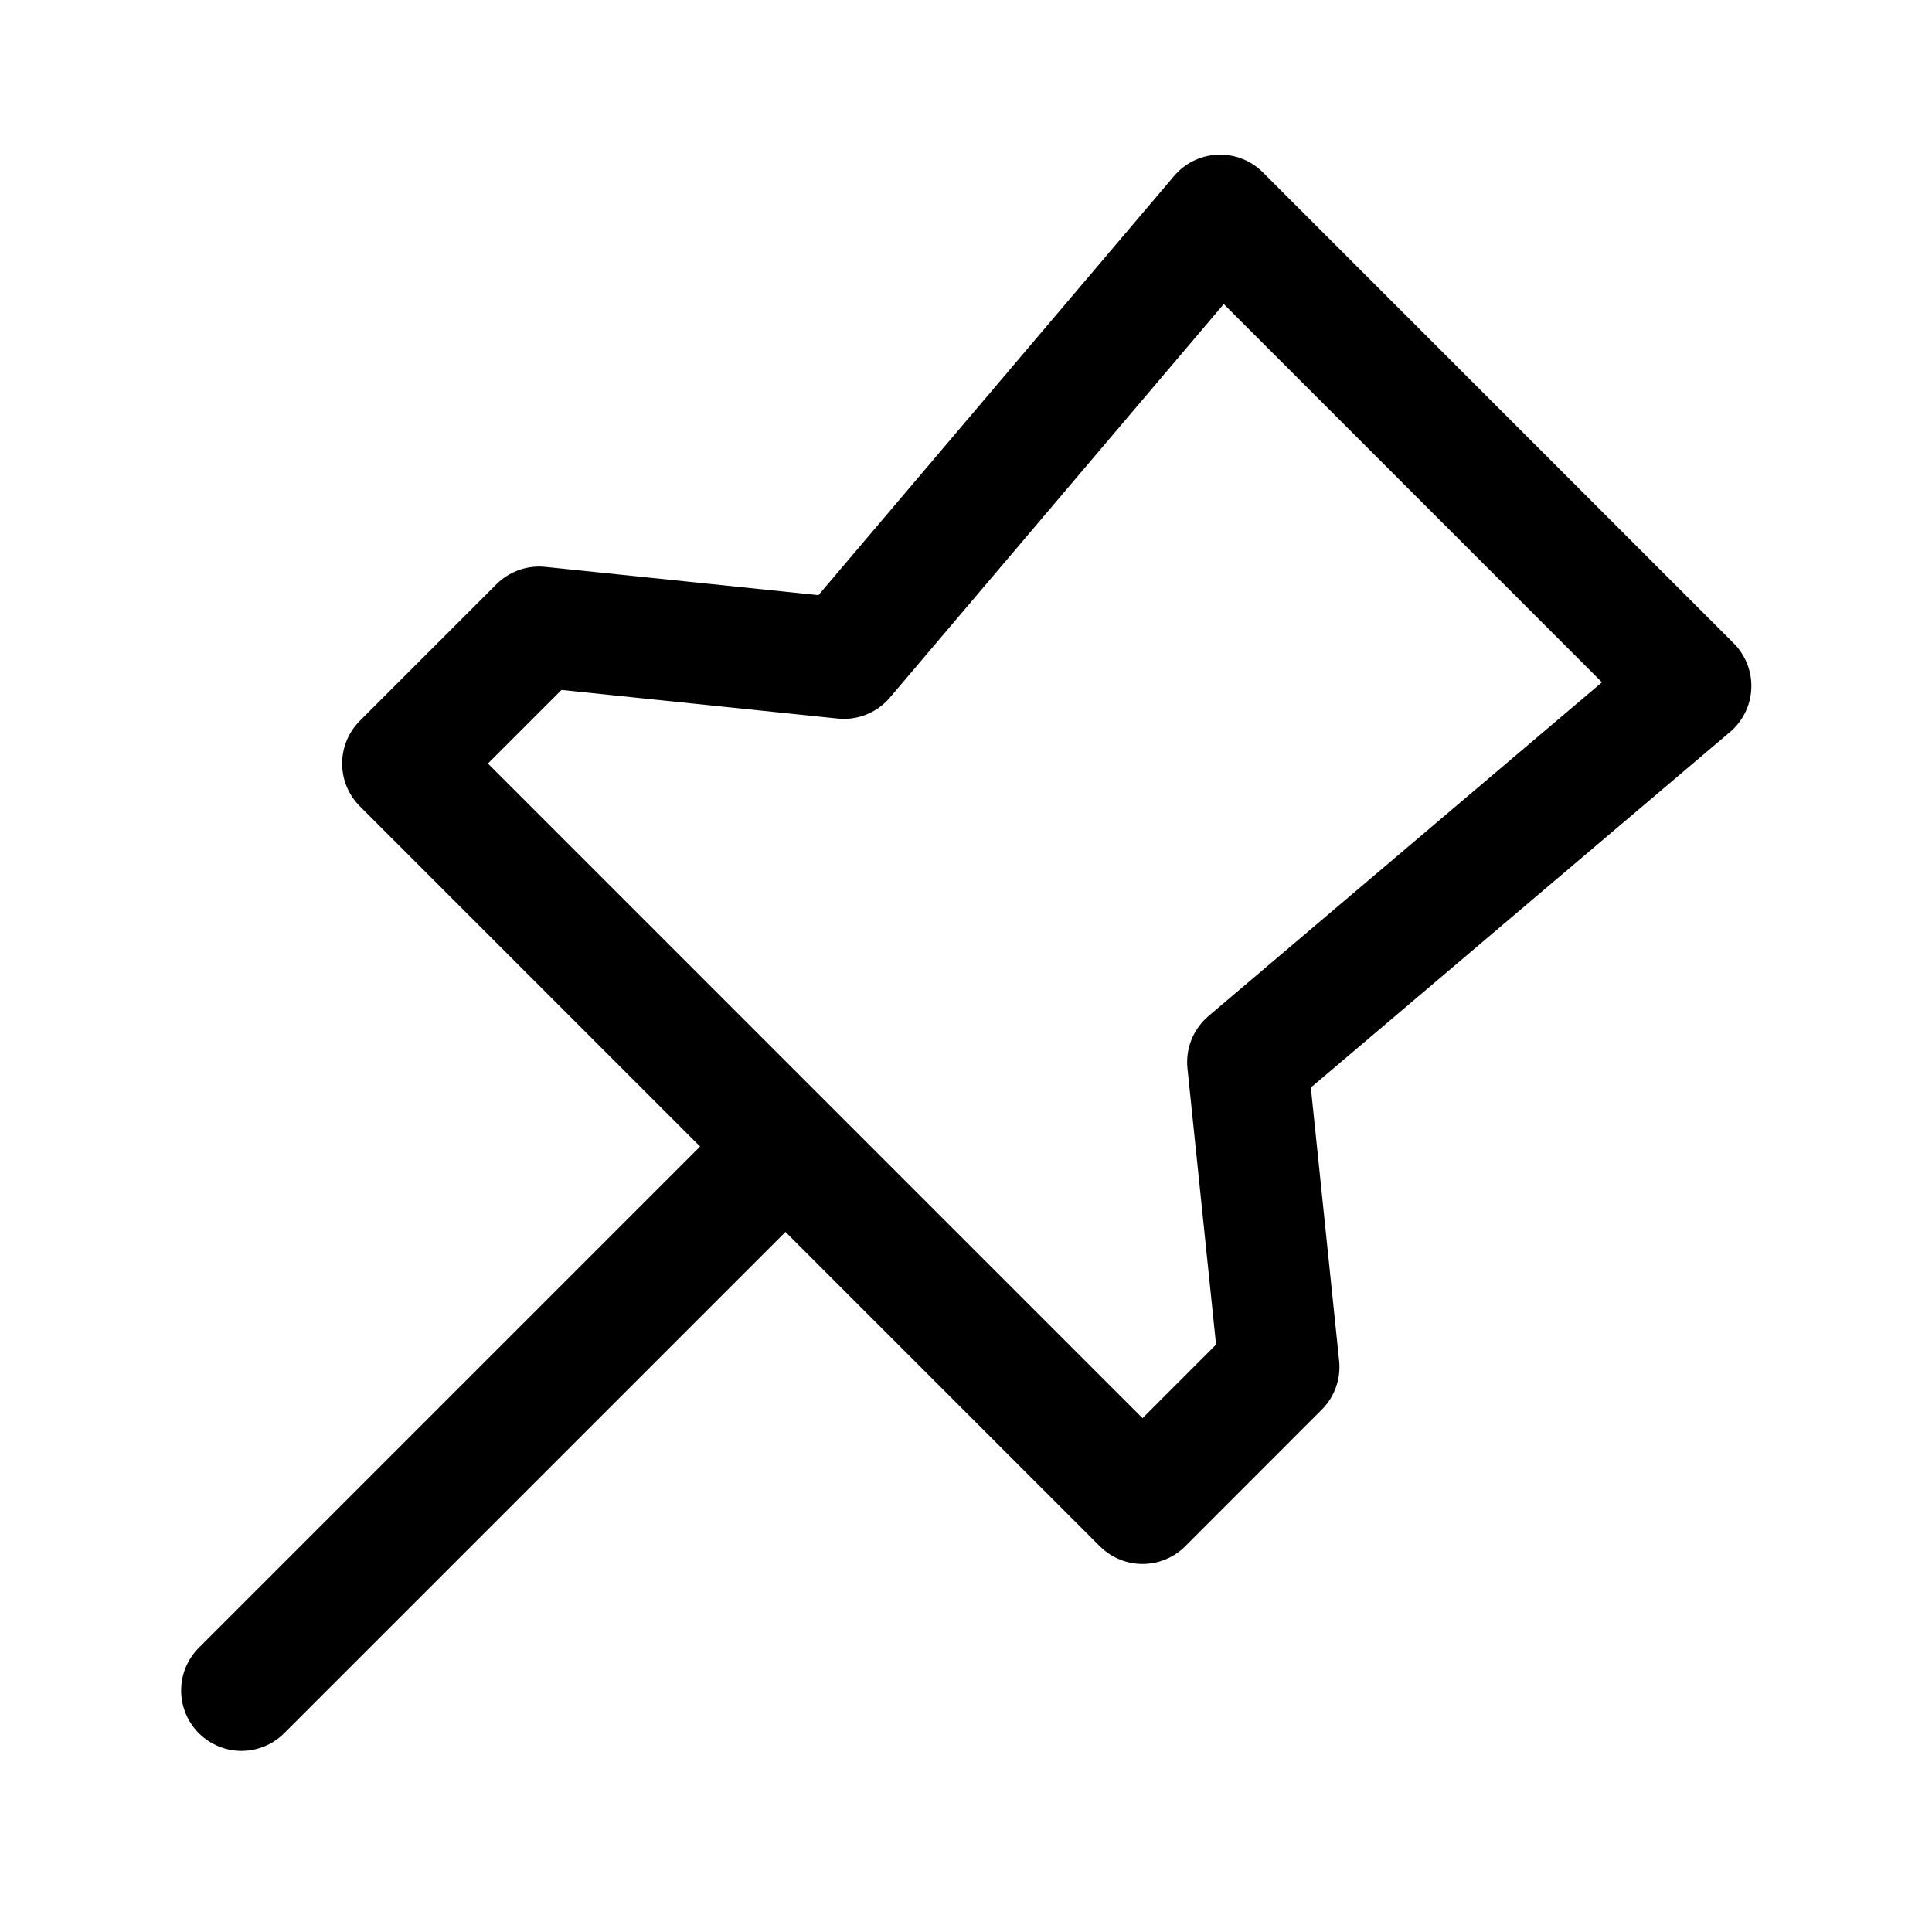
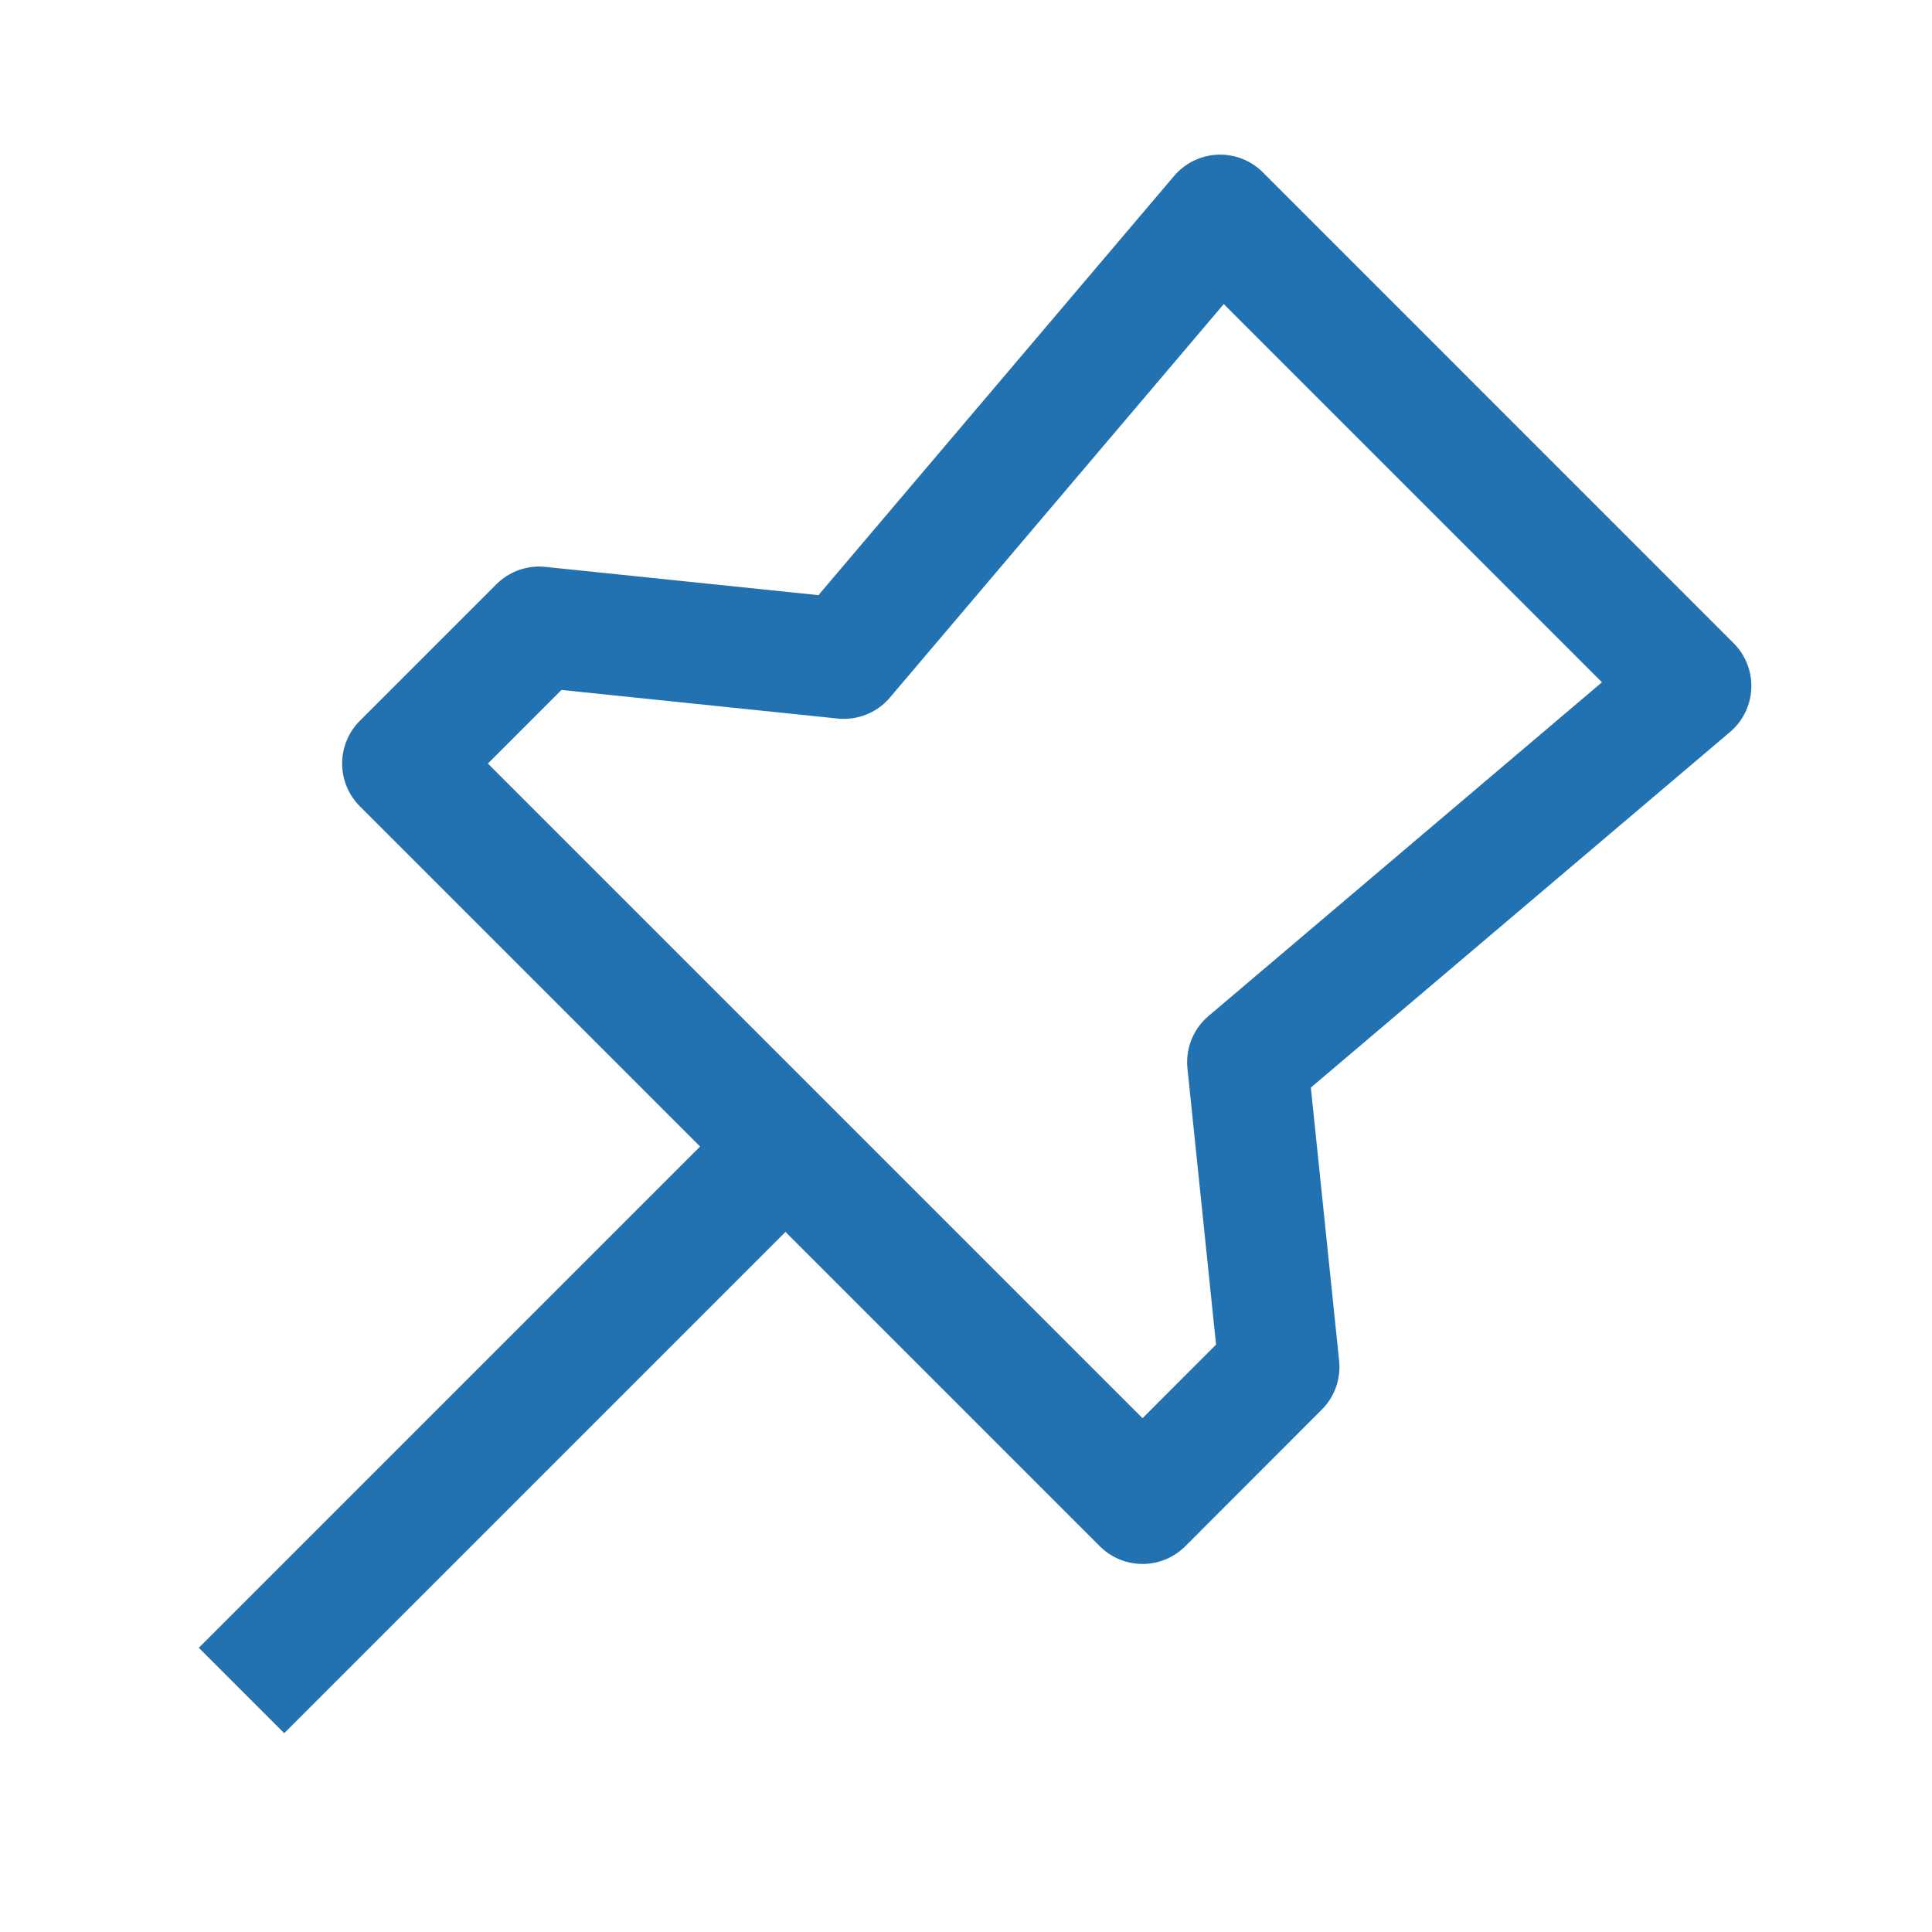
<svg xmlns="http://www.w3.org/2000/svg" width="24" height="24" viewBox="0 0 24 24" stroke-width="1.5" fill="none">
-   <path d="M9.5 14.5L3 21" stroke="currentColor" stroke-linecap="round" stroke-linejoin="round" />
-   <path d="M5 9.485L14.193 18.678L15.889 16.981L15.497 13.194L21.006 8.521L15.157 2.671L10.483 8.18L6.697 7.788L5 9.485Z" stroke="currentColor" stroke-linecap="round" stroke-linejoin="round" />
+   <path d="M9.5 14.5L3 21" stroke="#2271b1" stroke-linecap="#2271b1" stroke-linejoin="round" />
+   <path d="M5 9.485L14.193 18.678L15.889 16.981L15.497 13.194L21.006 8.521L15.157 2.671L10.483 8.18L6.697 7.788L5 9.485Z" stroke="#2271b1" stroke-linecap="round" stroke-linejoin="round" />
</svg>
